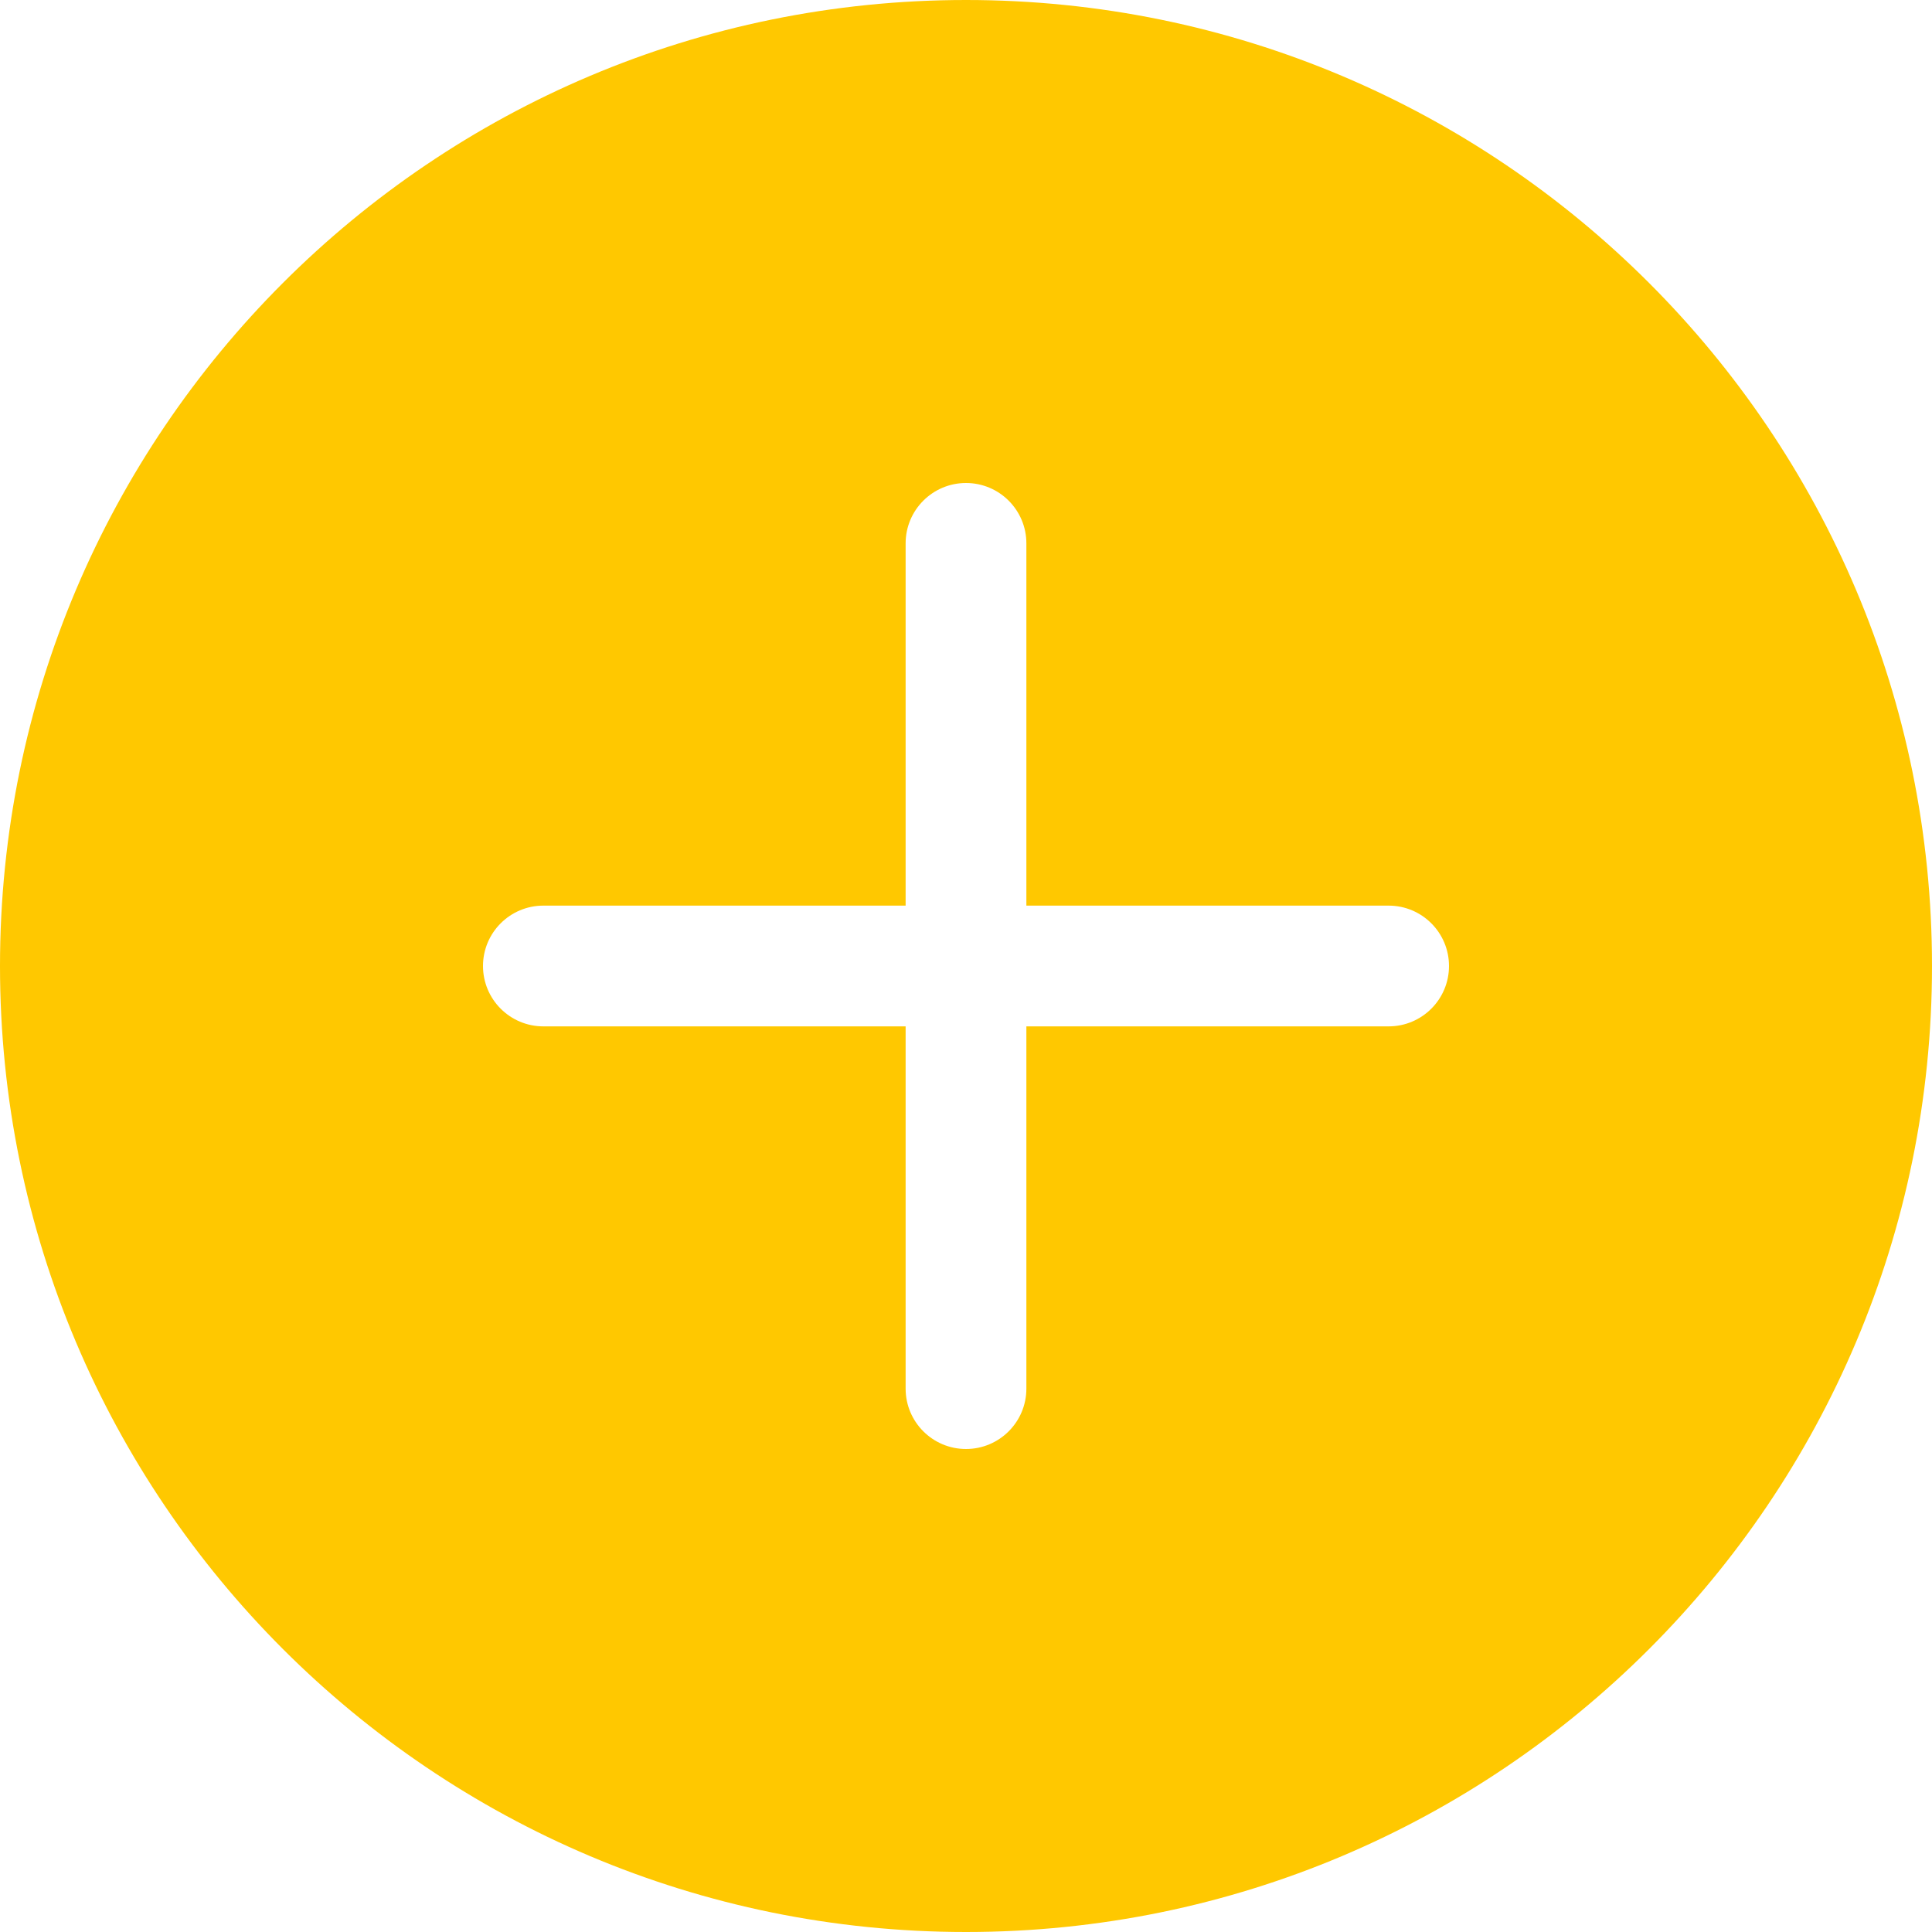
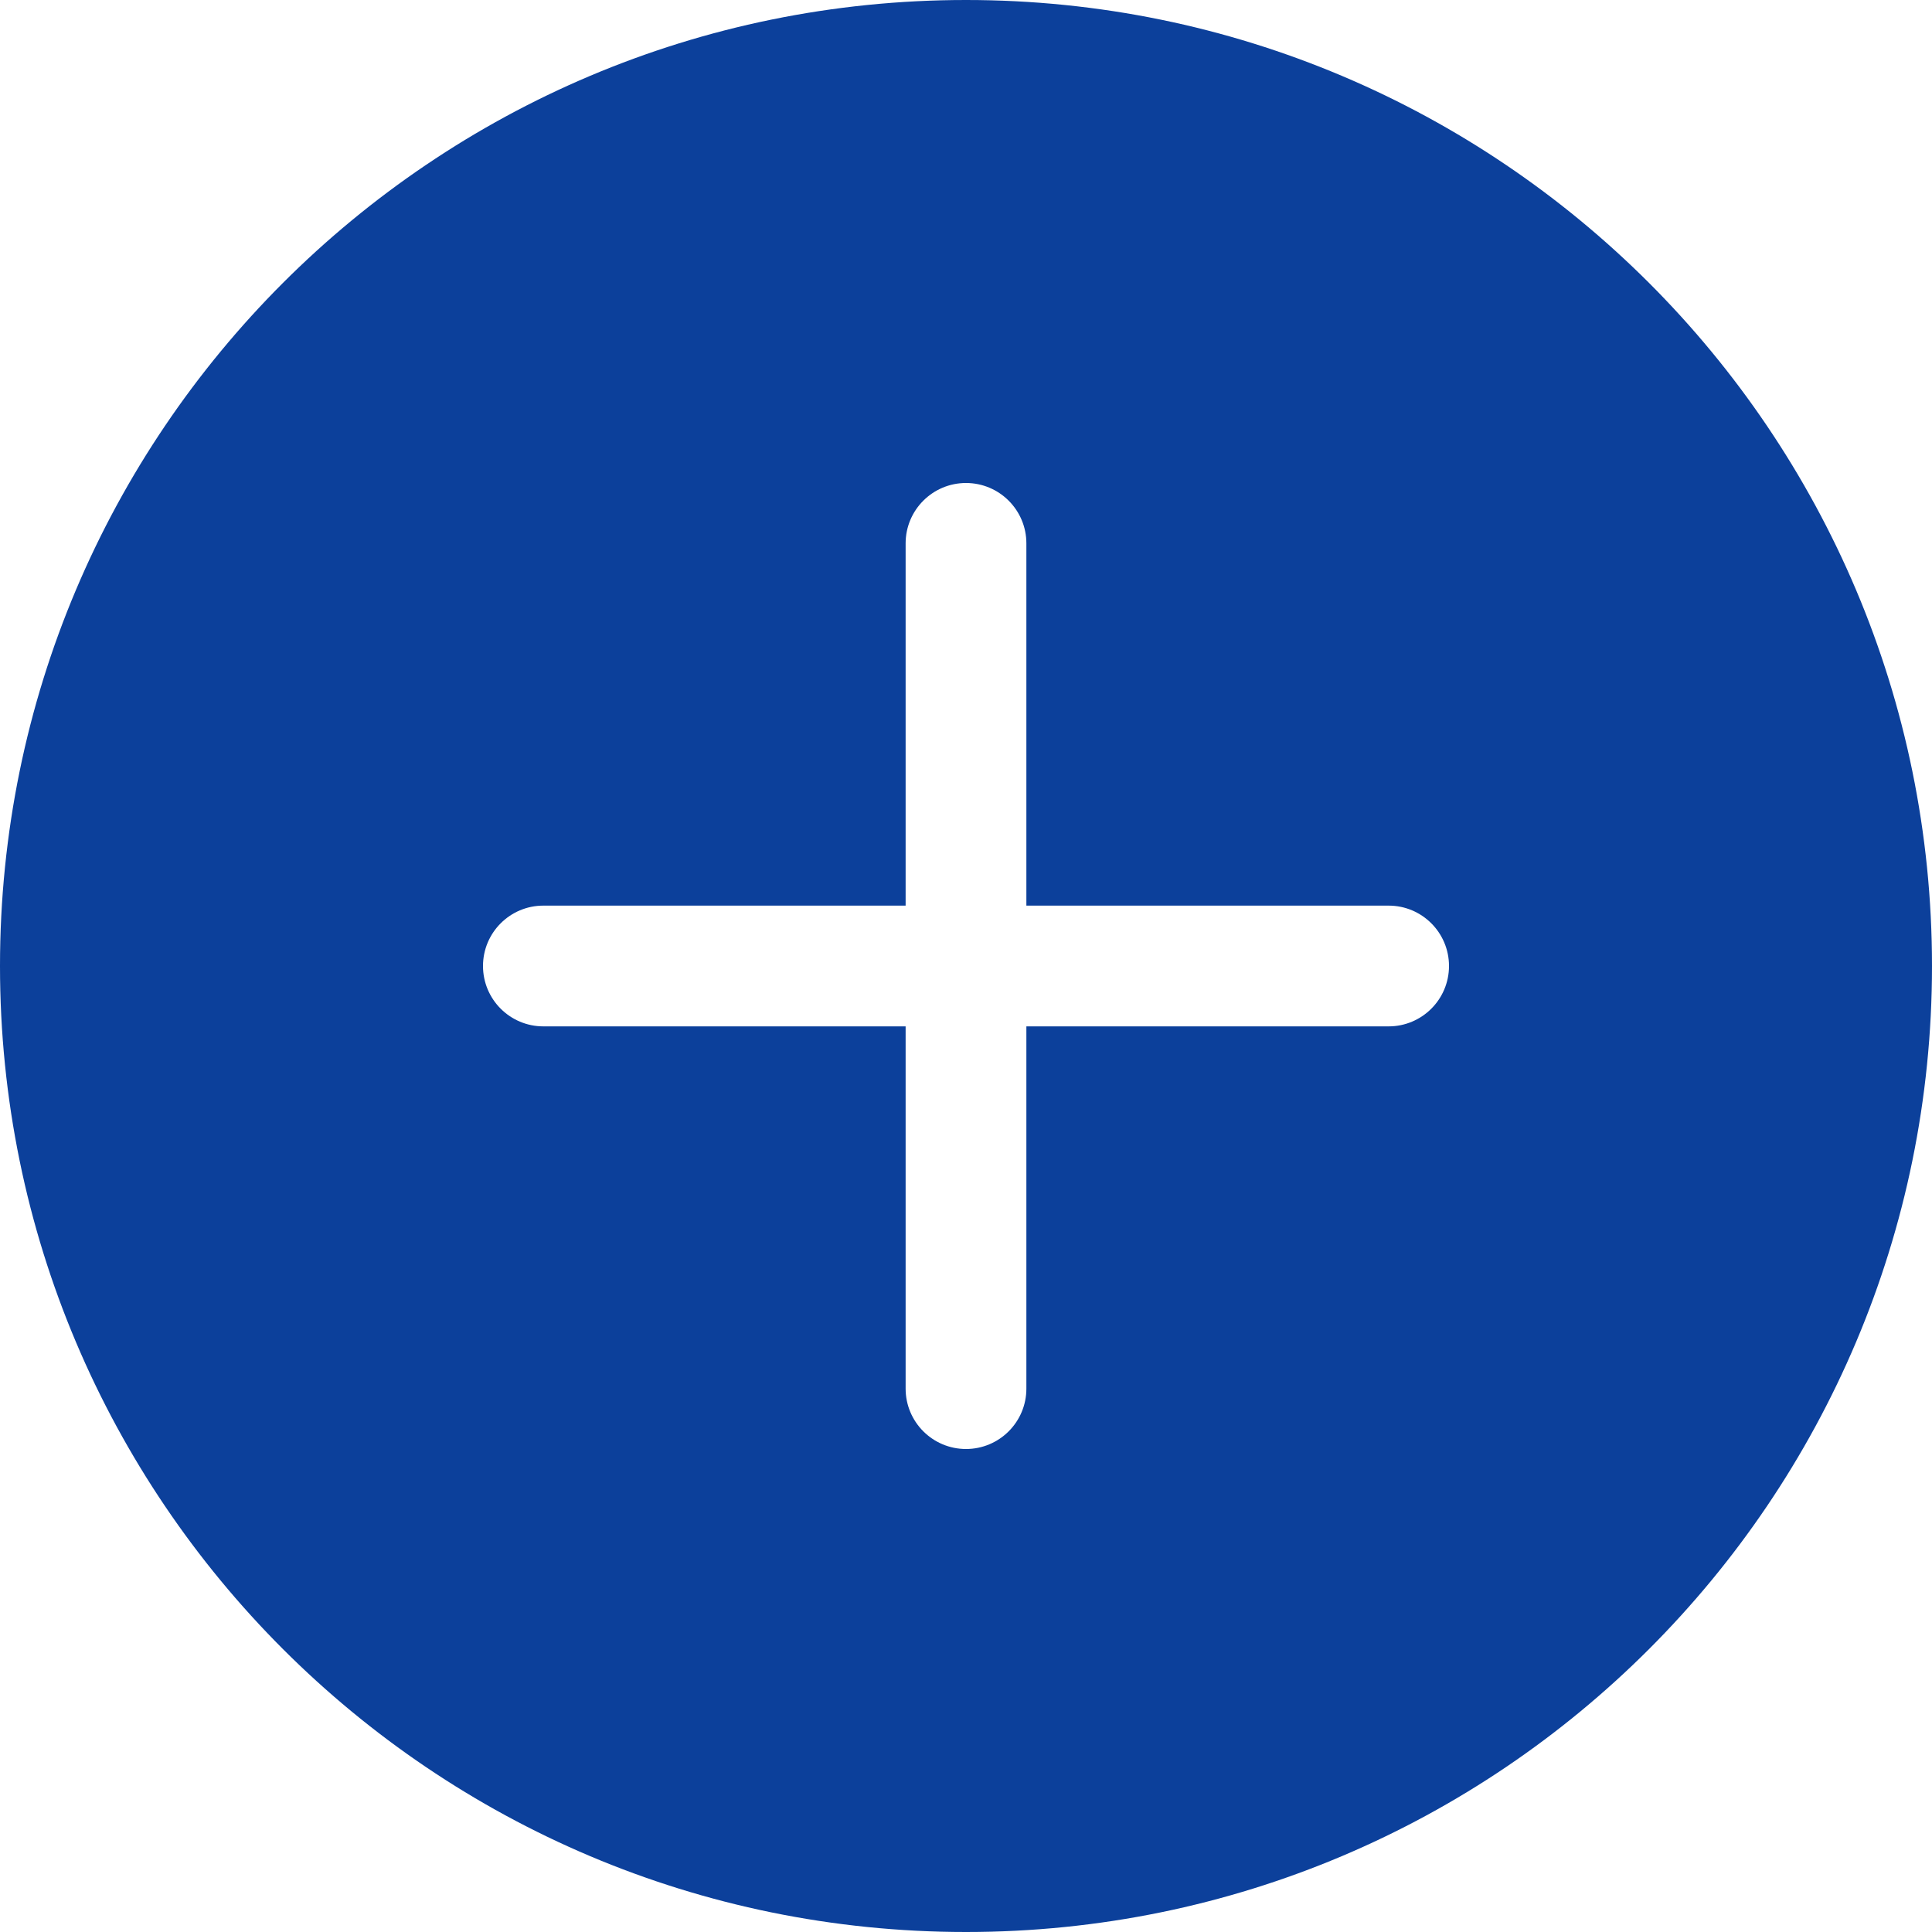
- <svg xmlns="http://www.w3.org/2000/svg" width="16" height="16" fill="#ffc800" class="bi bi-plus-circle-fill" viewBox="0 0 16 16">
+ <svg xmlns="http://www.w3.org/2000/svg" width="16" height="16" fill="#0c409b" class="bi bi-plus-circle-fill" viewBox="0 0 16 16">
  <path d="M16 8A8 8 0 1 1 0 8a8 8 0 0 1 16 0zM8.5 4.5a.5.5 0 0 0-1 0v3h-3a.5.5 0 0 0 0 1h3v3a.5.5 0 0 0 1 0v-3h3a.5.5 0 0 0 0-1h-3v-3z" />
</svg>
